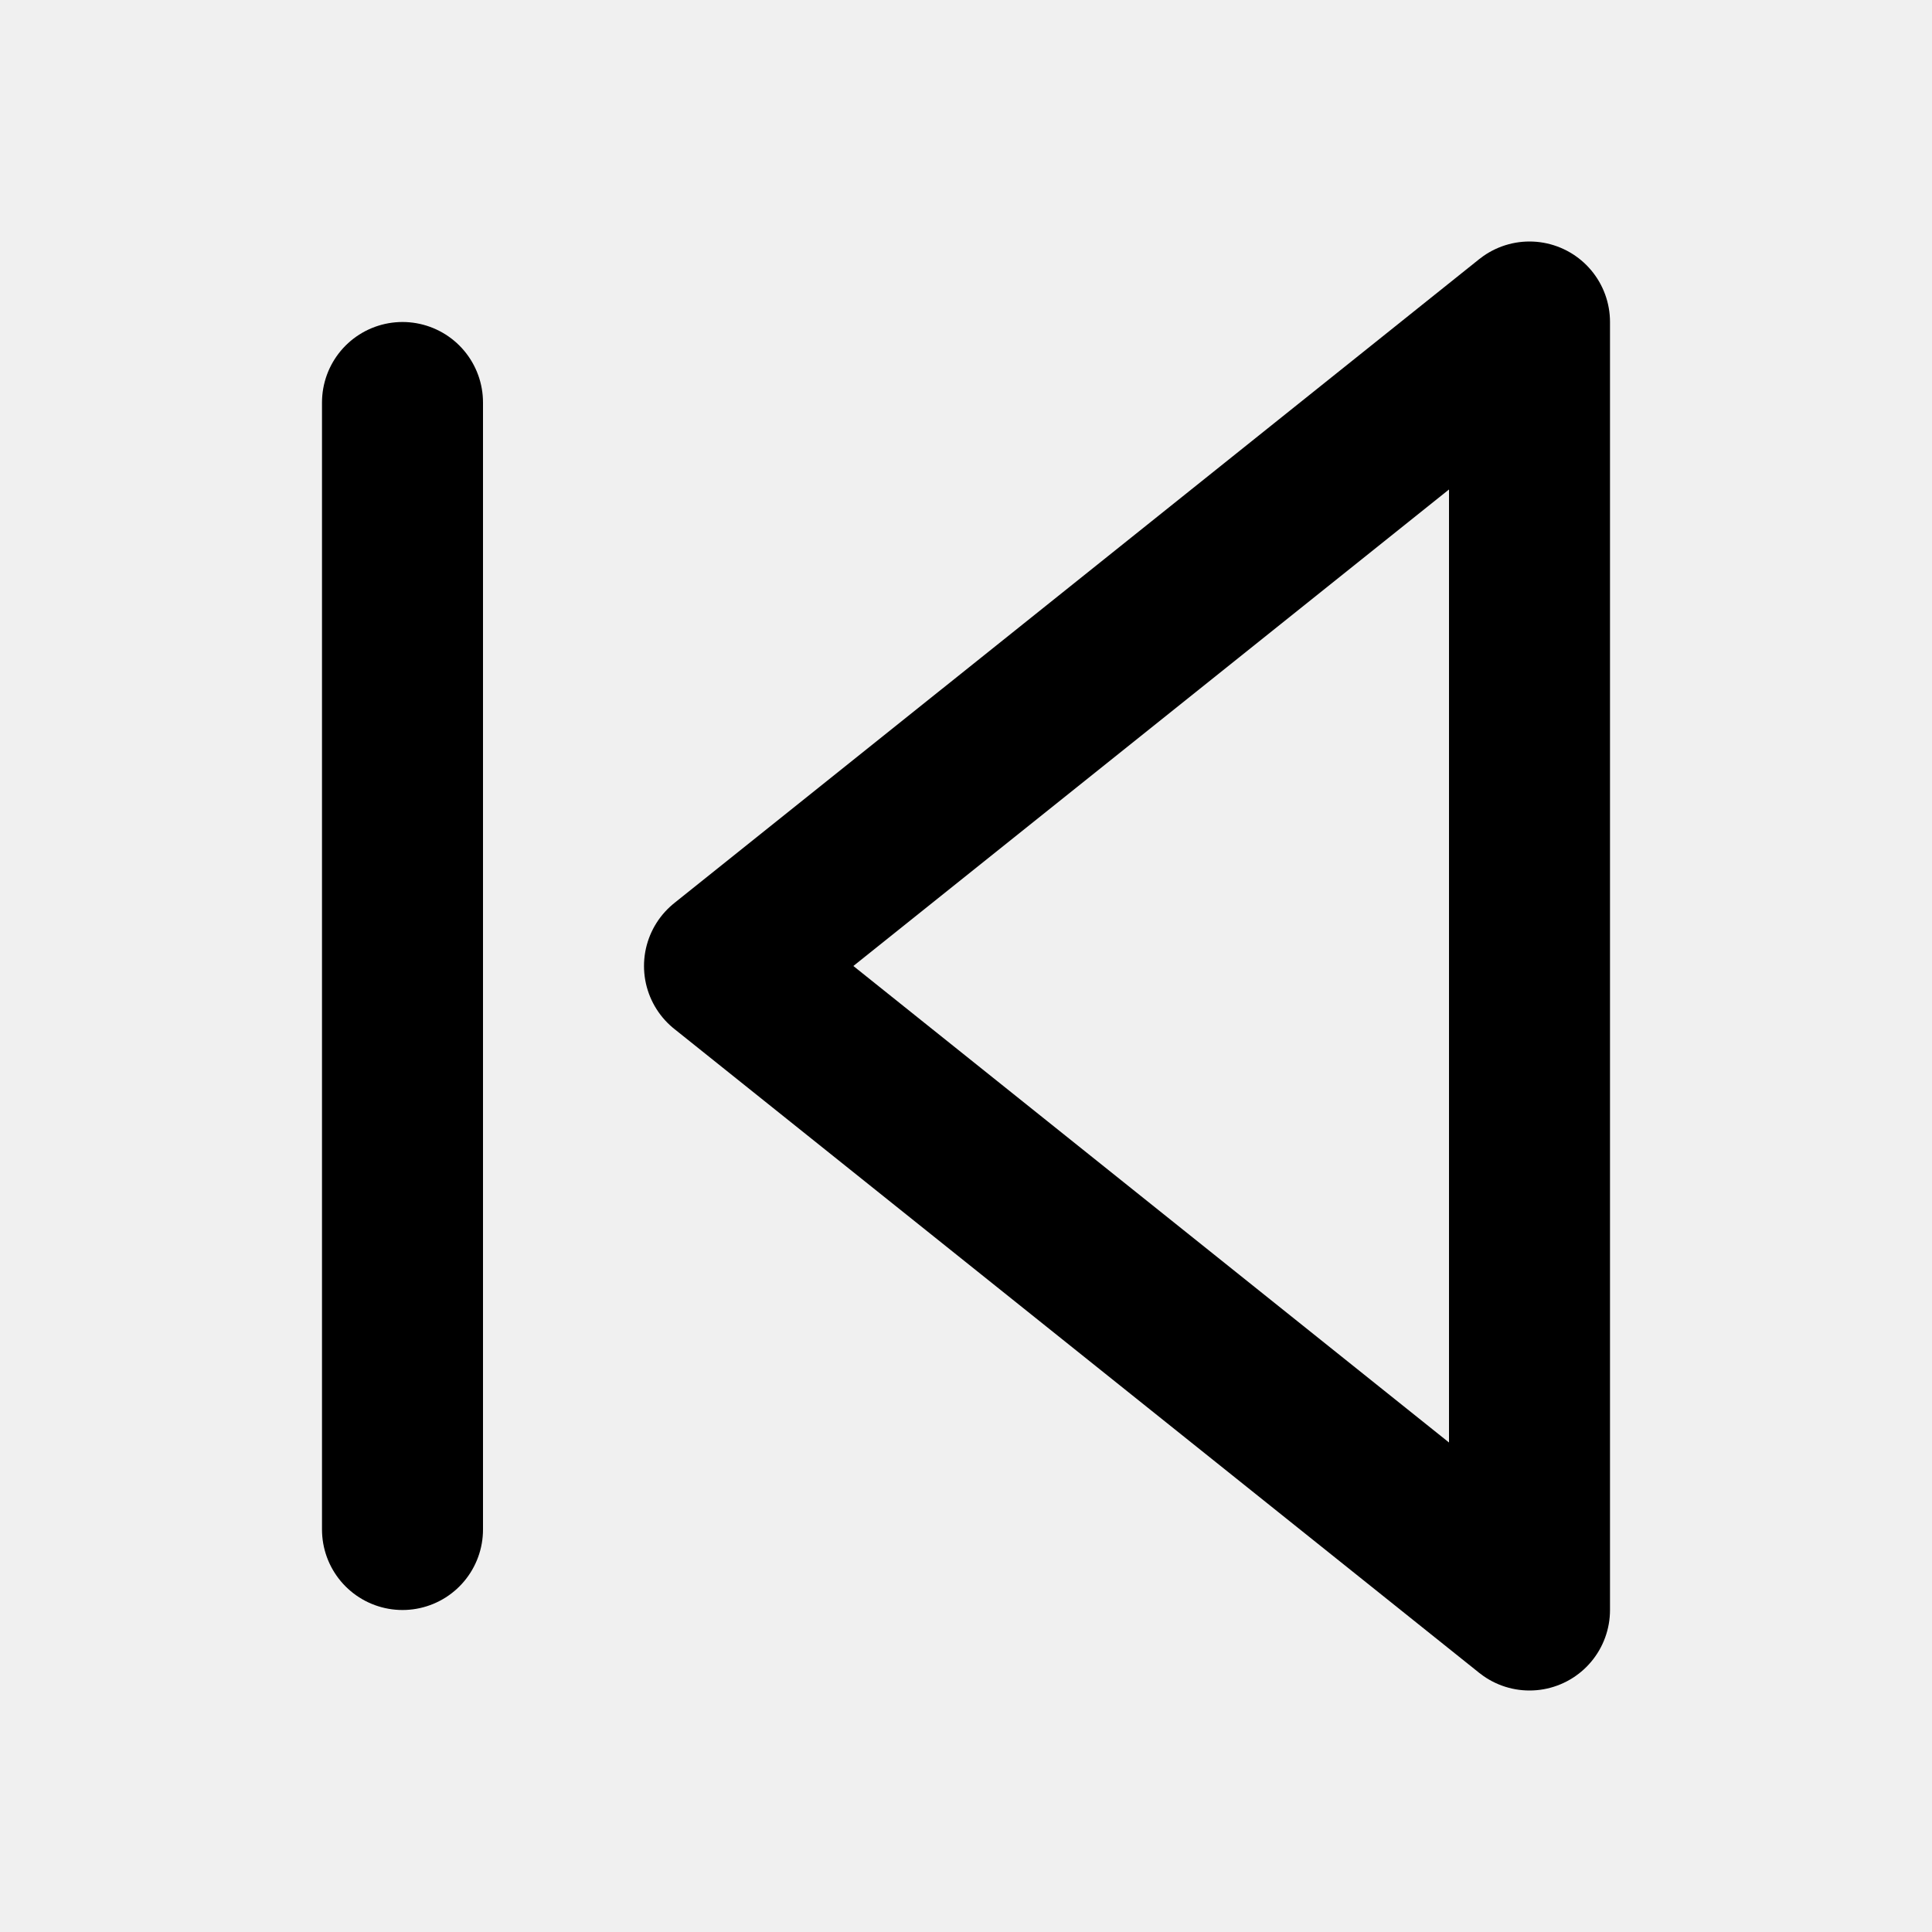
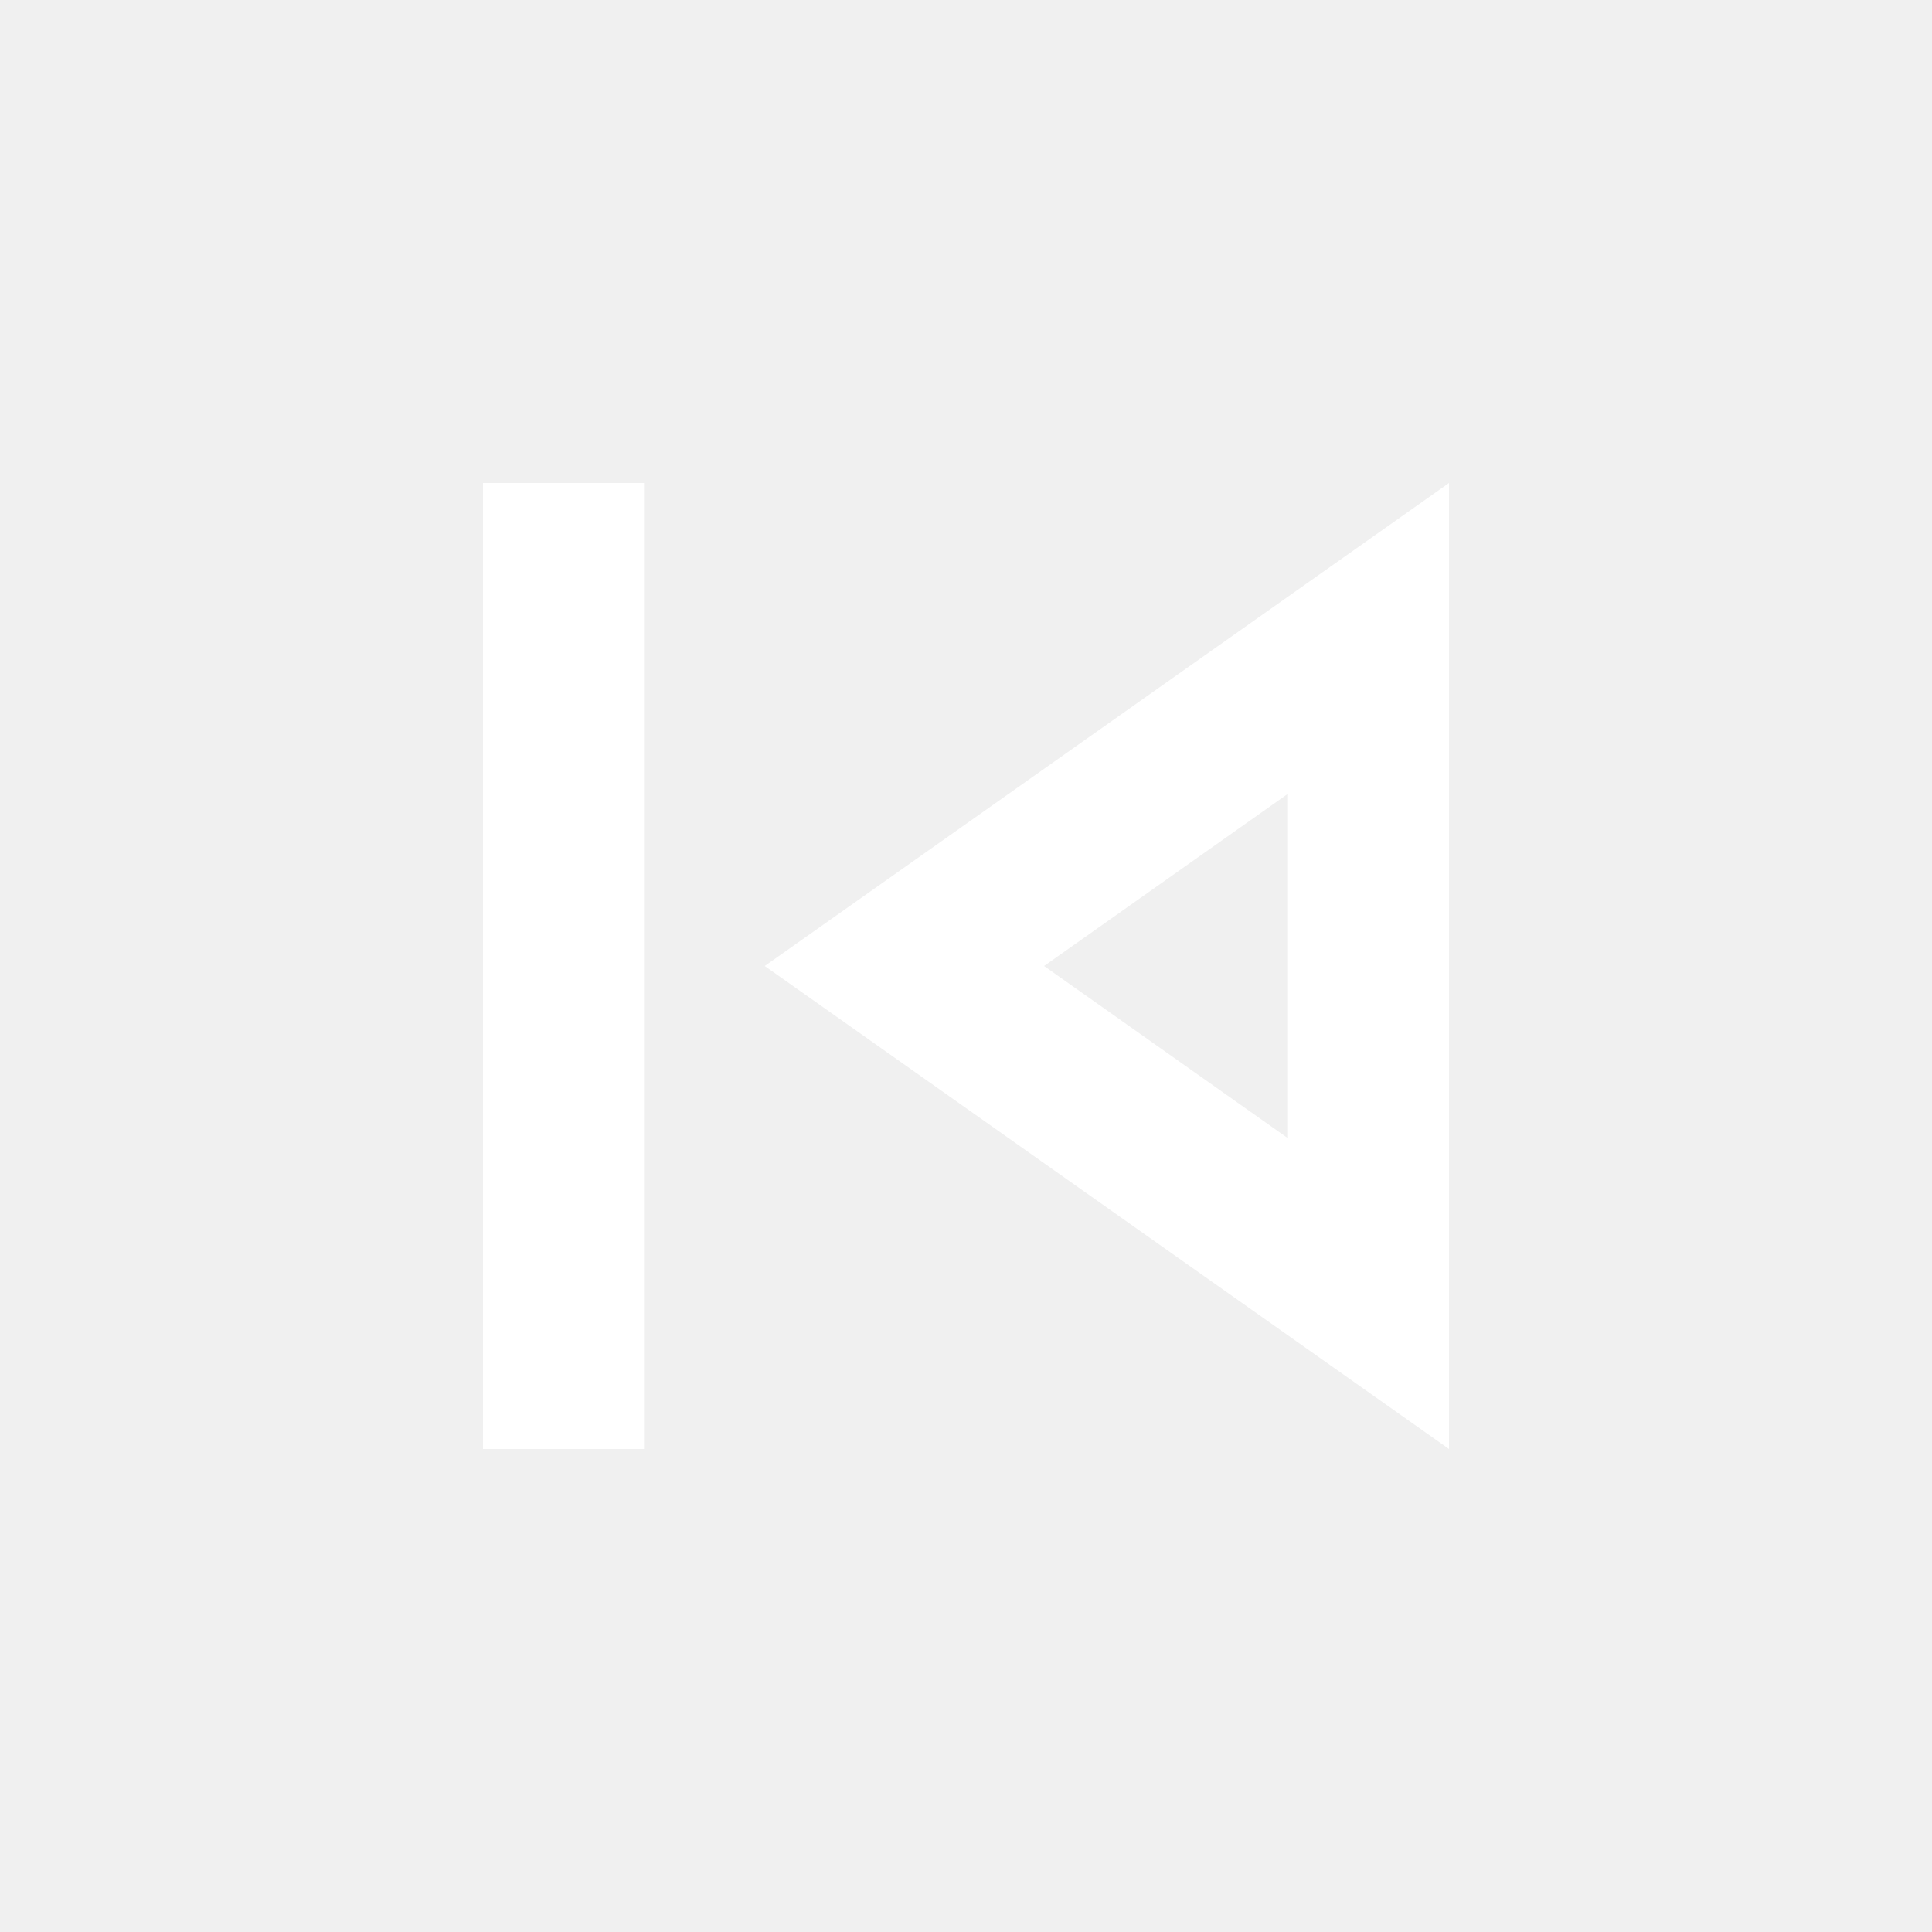
- <svg xmlns="http://www.w3.org/2000/svg" width="24" height="24" viewBox="0 0 24 24" fill="none" stroke="currentColor" stroke-width="2" stroke-linecap="round" stroke-linejoin="round" class="feather feather-skip-back">
-   <polygon points="19 20 9 12 19 4 19 20" />
-   <line x1="5" y1="19" x2="5" y2="5" />
+ <svg xmlns="http://www.w3.org/2000/svg" height="24px" viewBox="0 0 24 24" width="24px" fill="#FFFFFF">
+   <path d="M0 0h24v24H0V0z" fill="none" />
+   <path d="M6 6h2v12H6zm3.5 6l8.5 6V6l-8.5 6zm6.5 2.14L12.97 12 16 9.86v4.28z" />
</svg>
